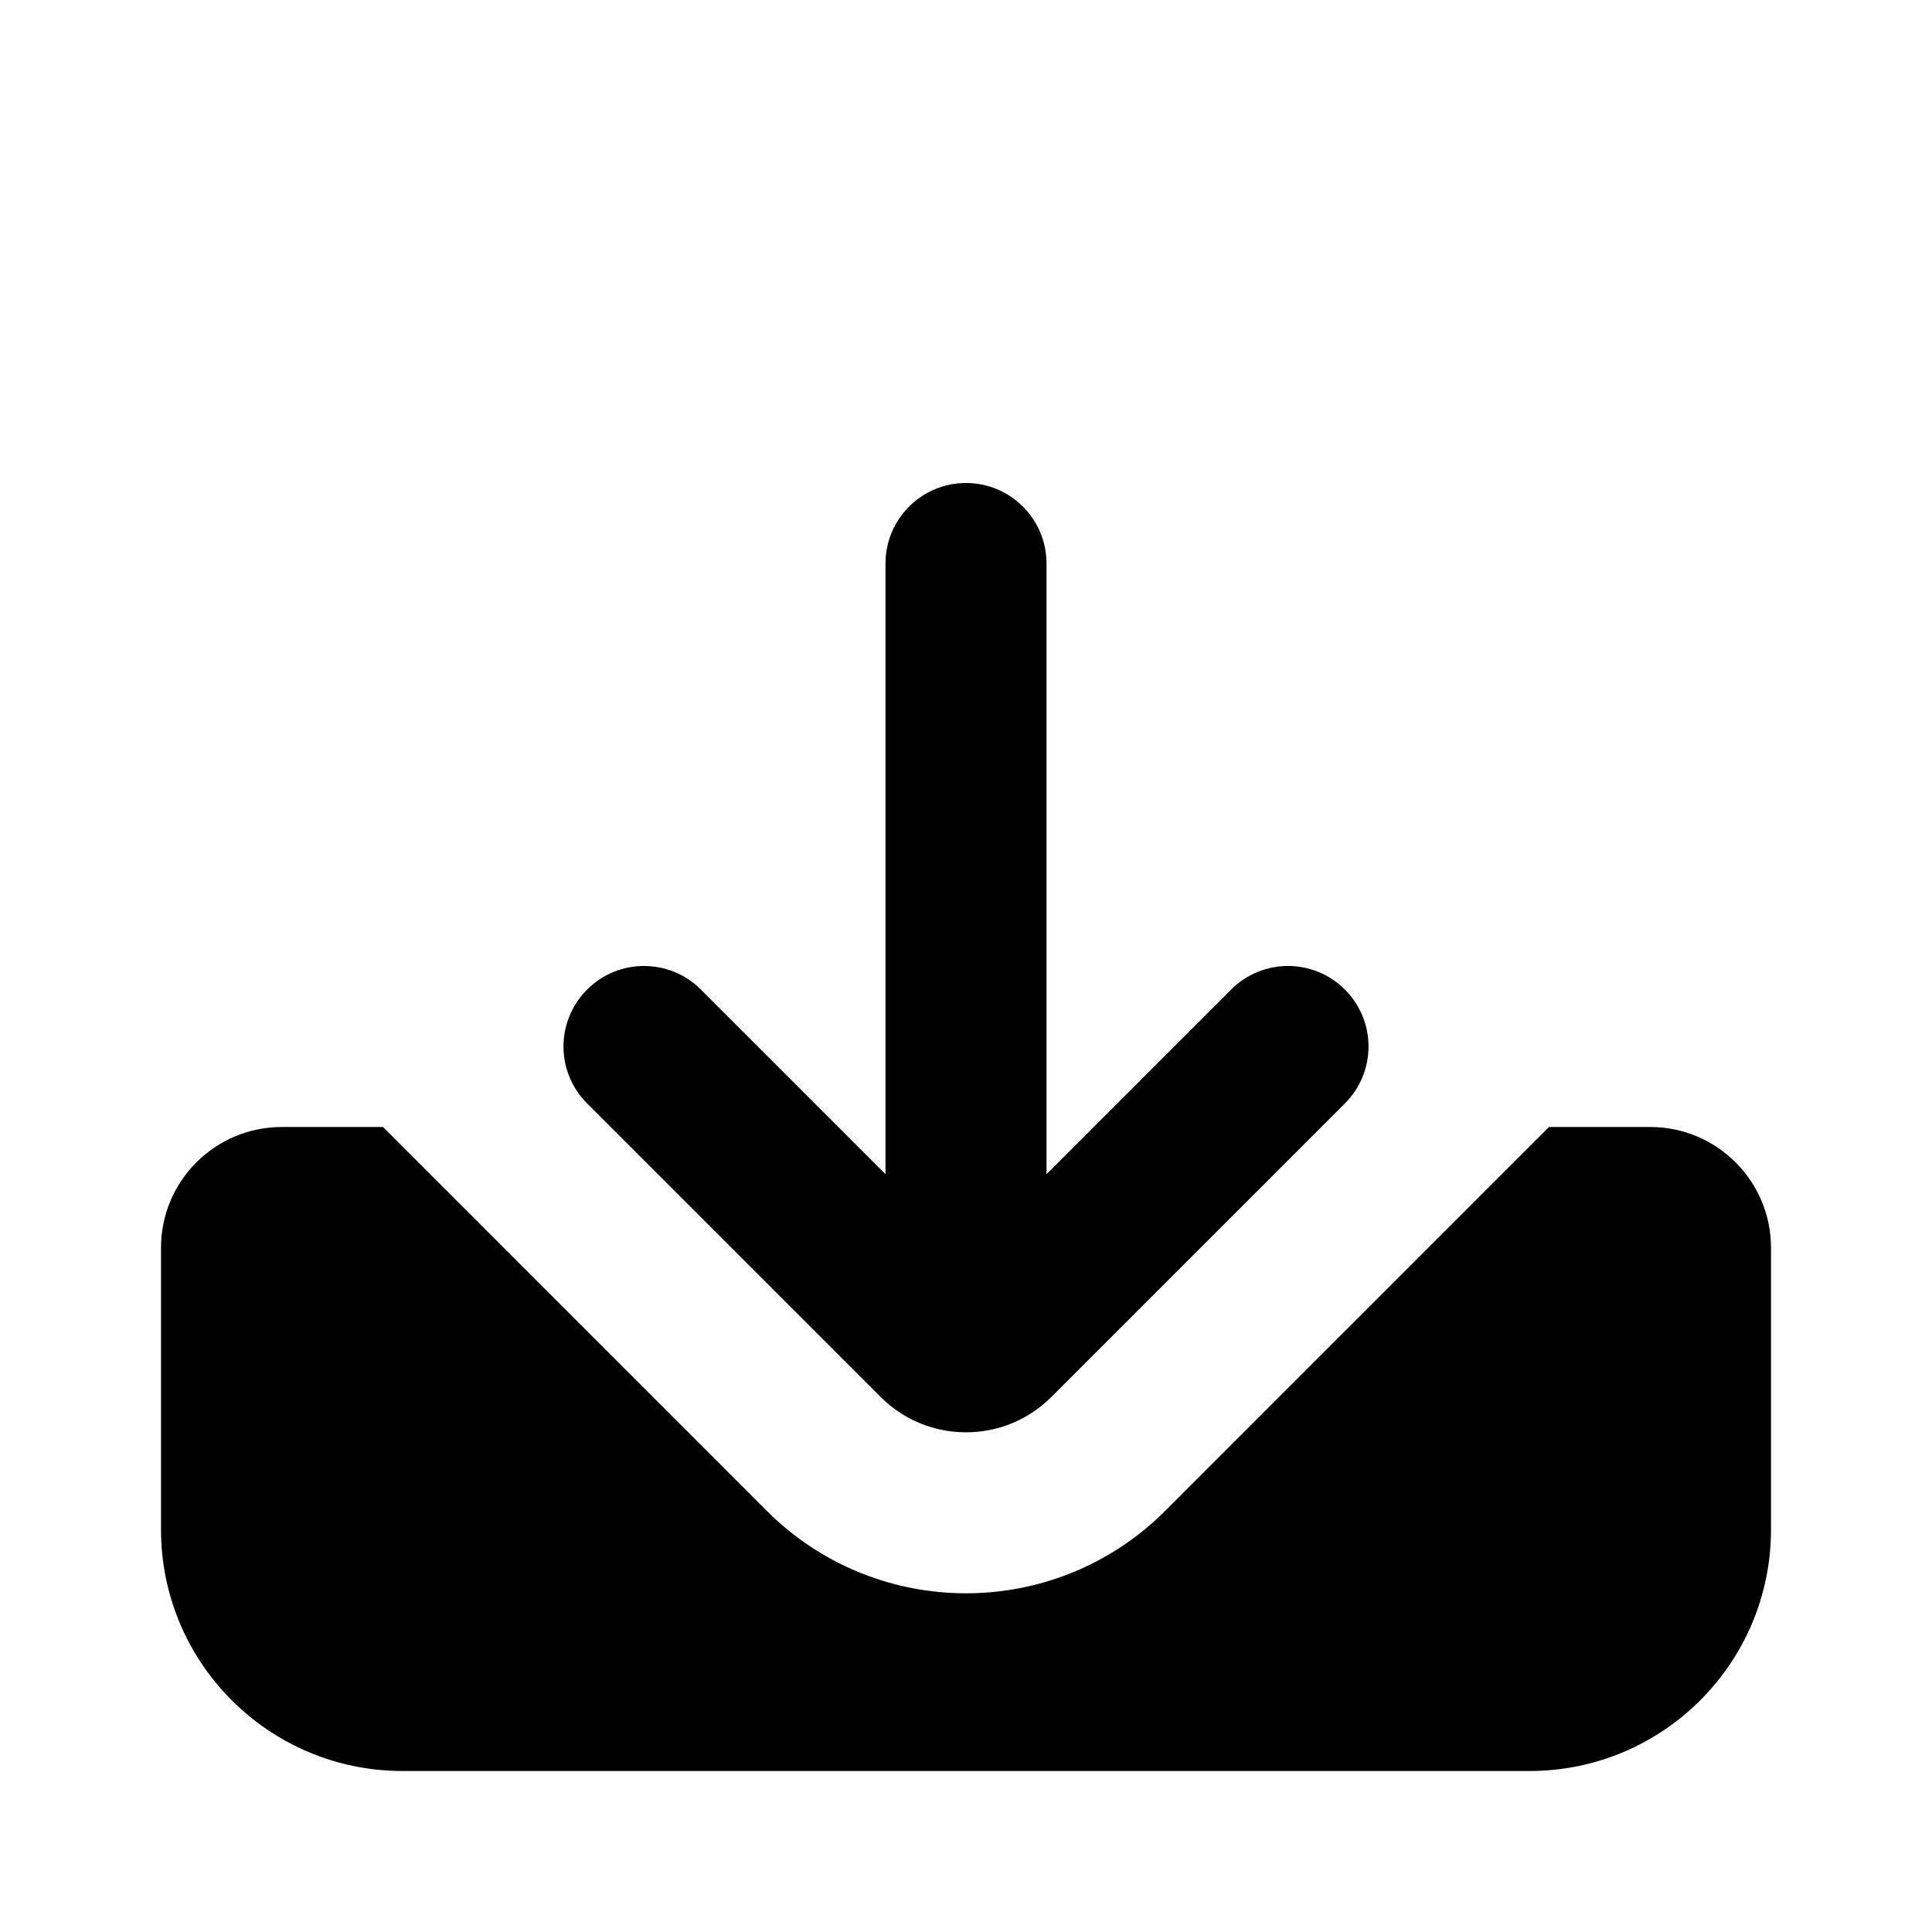
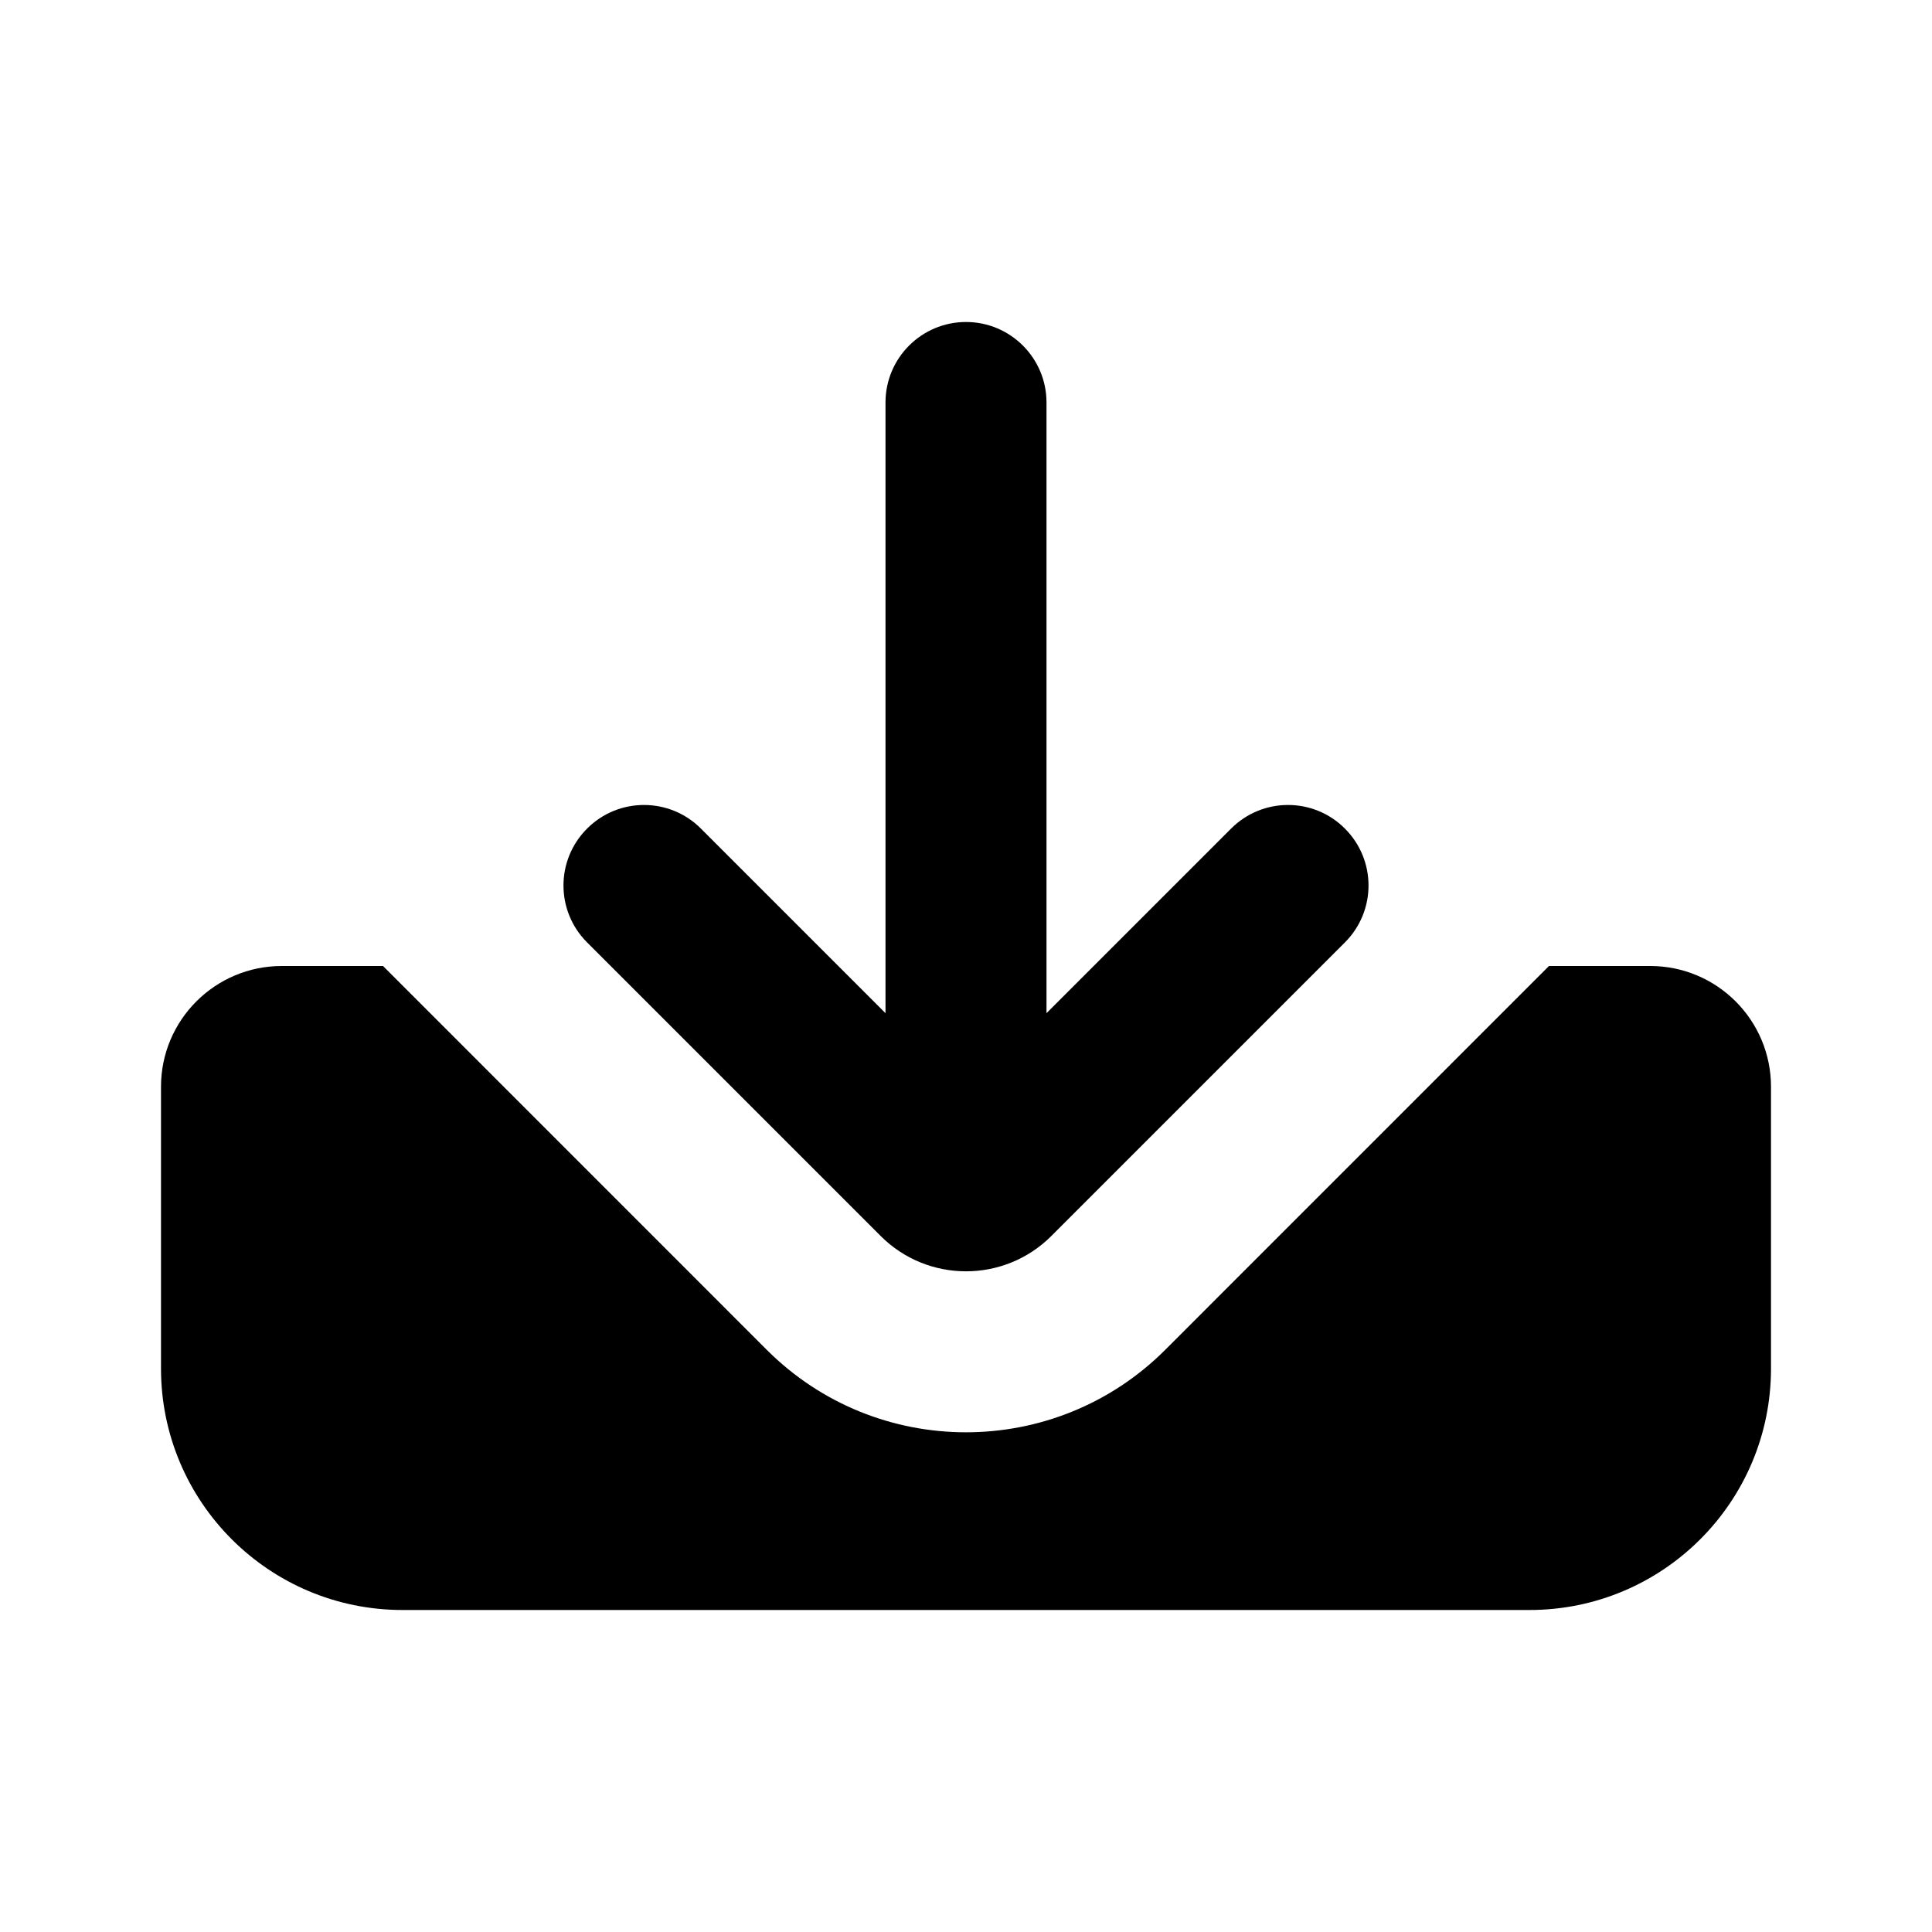
<svg xmlns="http://www.w3.org/2000/svg" width="24" height="24" viewBox="0 0 24 24" fill="none">
-   <path d="M9.525 18.768C10.892 20.134 13.108 20.134 14.475 18.768L19.242 14H20.5C21.328 14 22 14.672 22 15.5V19C22 20.657 20.657 22 19 22H5C3.343 22 2 20.657 2 19V15.5C2 14.672 2.672 14 3.5 14H4.758L9.525 18.768Z" fill="black" />
-   <path d="M12 6C12.552 6 13 6.448 13 7V14.586L15.293 12.293C15.684 11.902 16.317 11.902 16.707 12.293C17.098 12.684 17.098 13.316 16.707 13.707L13.06 17.354C12.475 17.939 11.525 17.939 10.94 17.354L7.293 13.707C6.902 13.316 6.902 12.684 7.293 12.293C7.683 11.902 8.317 11.902 8.707 12.293L11 14.586V7C11 6.448 11.448 6 12 6Z" fill="black" />
+   <path d="M9.525 16.768C10.892 18.134 13.108 18.134 14.475 16.768L19.242 12H20.5C21.328 12 22 12.672 22 13.5V17C22 18.657 20.657 20 19 20H5C3.343 20 2 18.657 2 17V13.5C2 12.672 2.672 12 3.5 12H4.758L9.525 16.768Z" fill="black" />
+   <path d="M12 4C12.552 4 13 4.448 13 5V12.586L15.293 10.293C15.684 9.902 16.317 9.902 16.707 10.293C17.098 10.684 17.098 11.316 16.707 11.707L13.06 15.354C12.475 15.939 11.525 15.939 10.94 15.354L7.293 11.707C6.902 11.316 6.902 10.684 7.293 10.293C7.683 9.902 8.317 9.902 8.707 10.293L11 12.586V5C11 4.448 11.448 4 12 4Z" fill="black" />
</svg>
